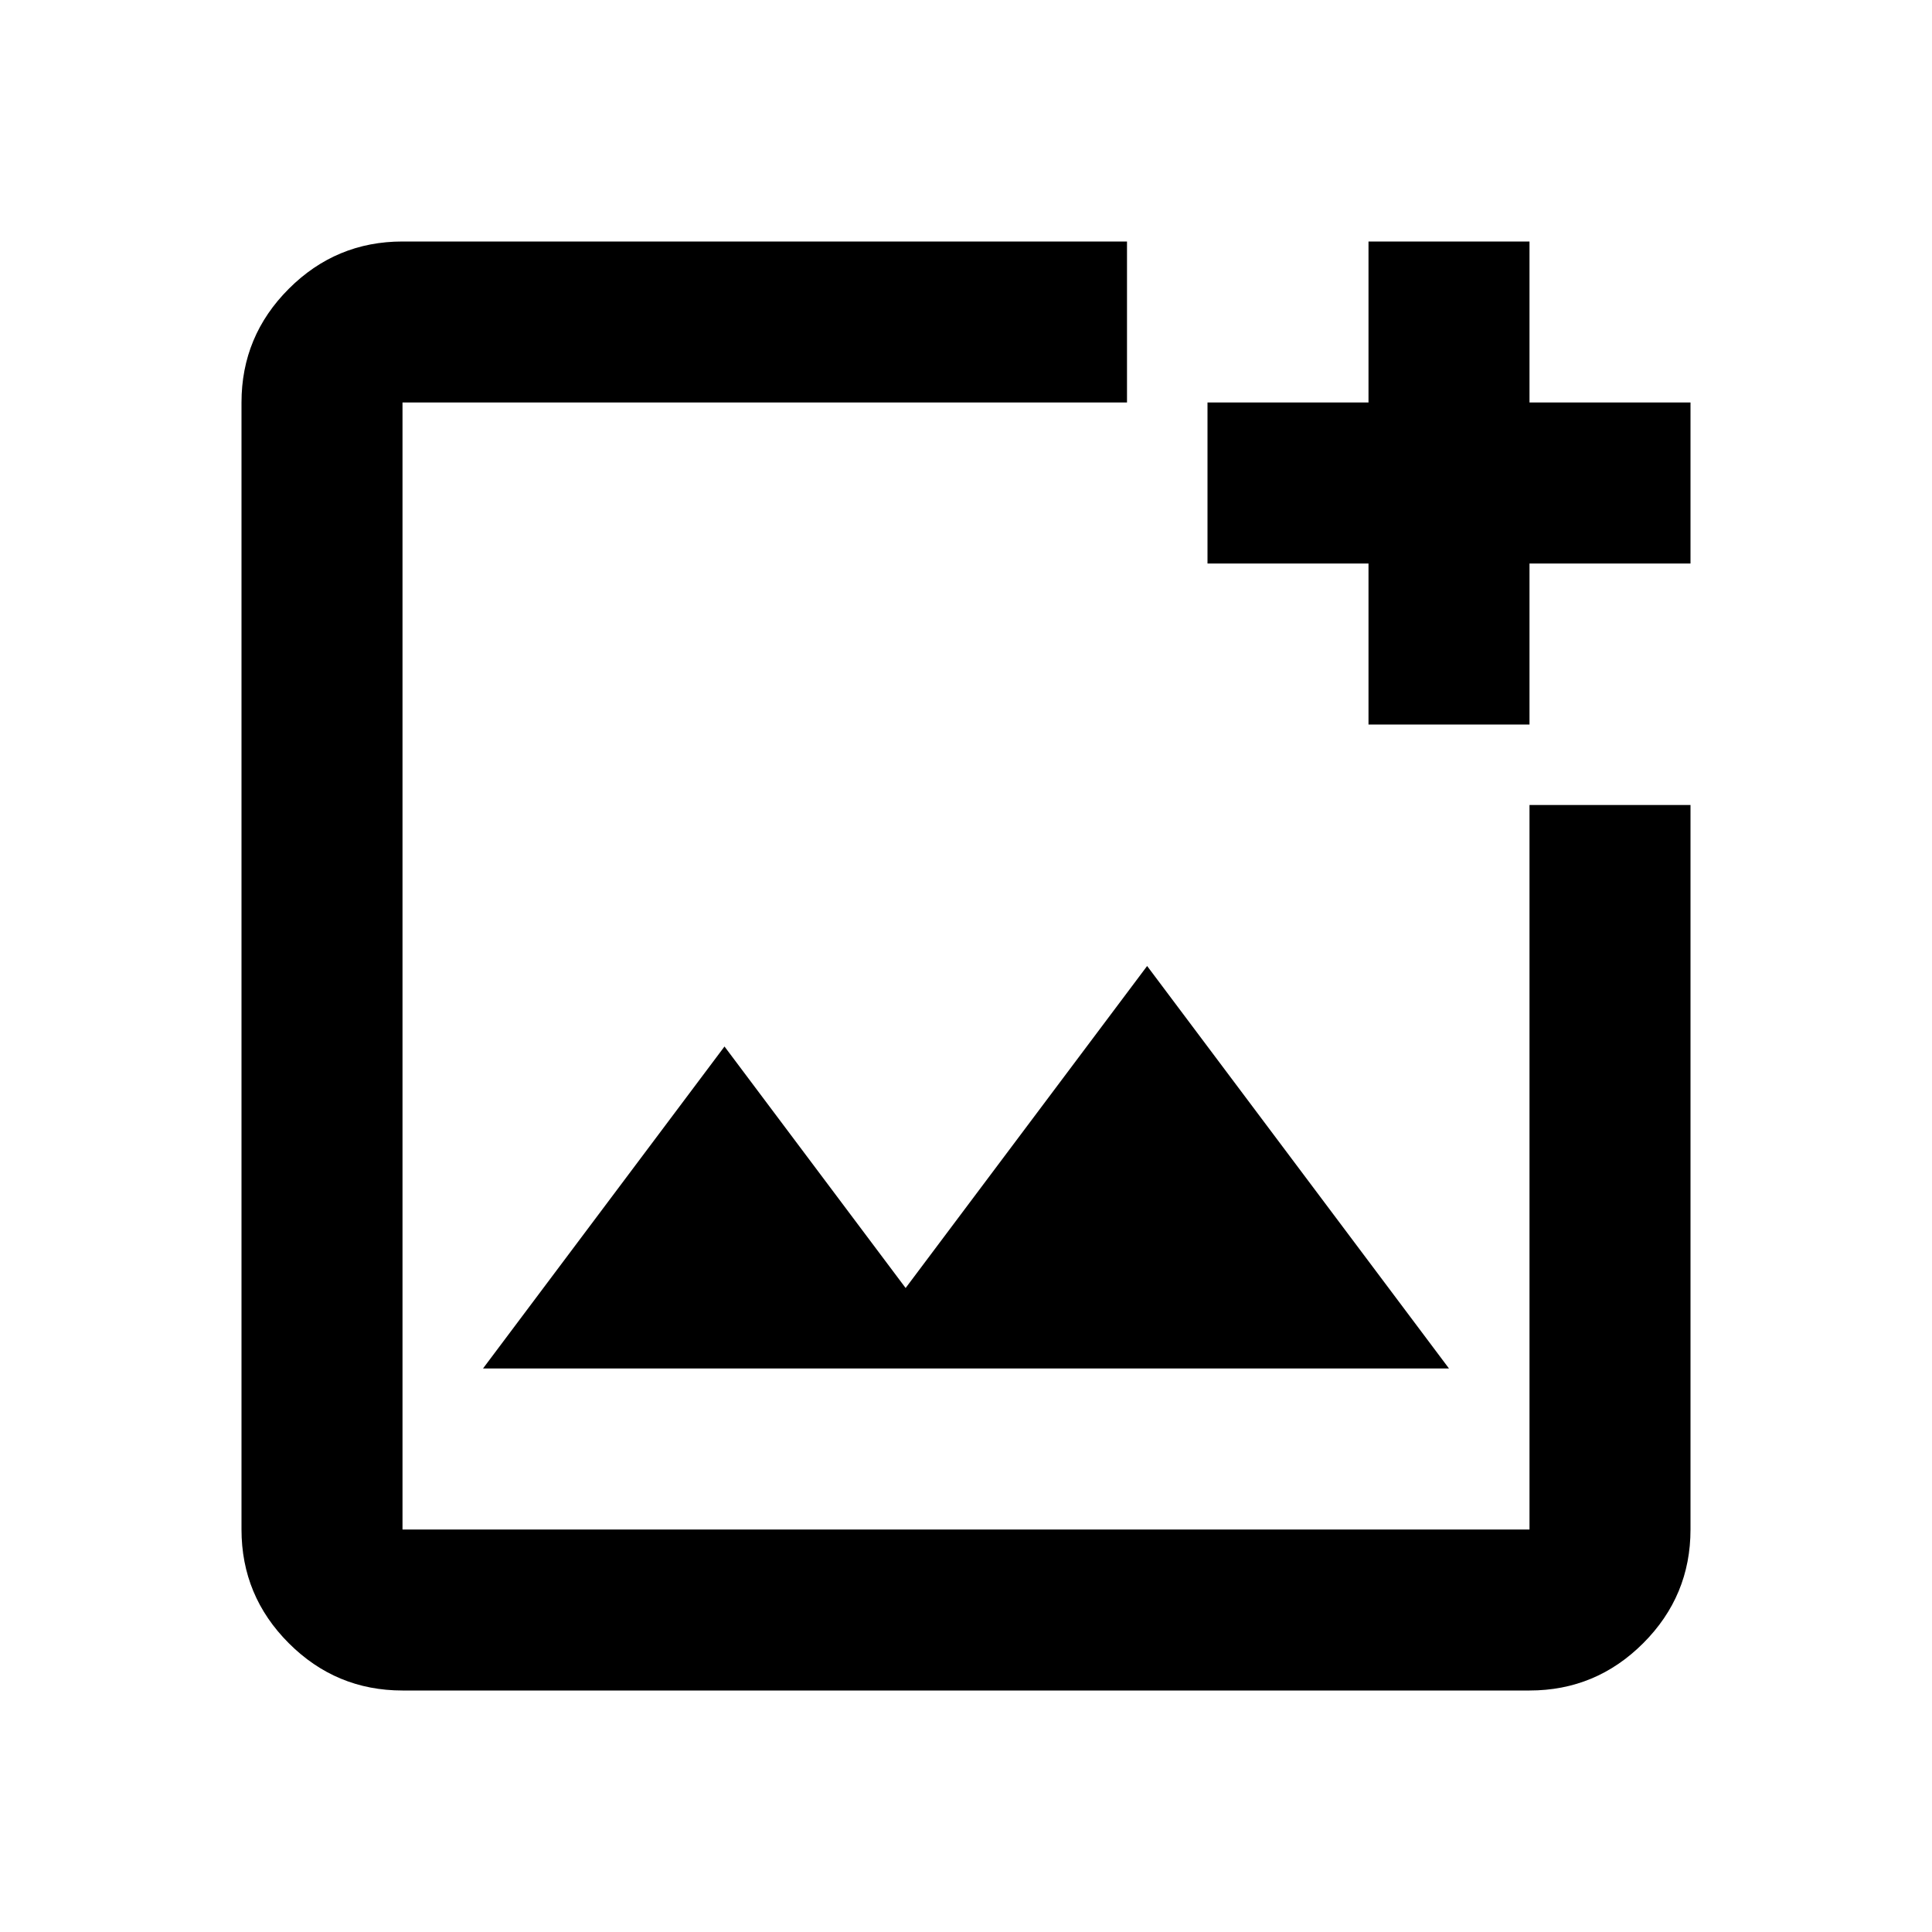
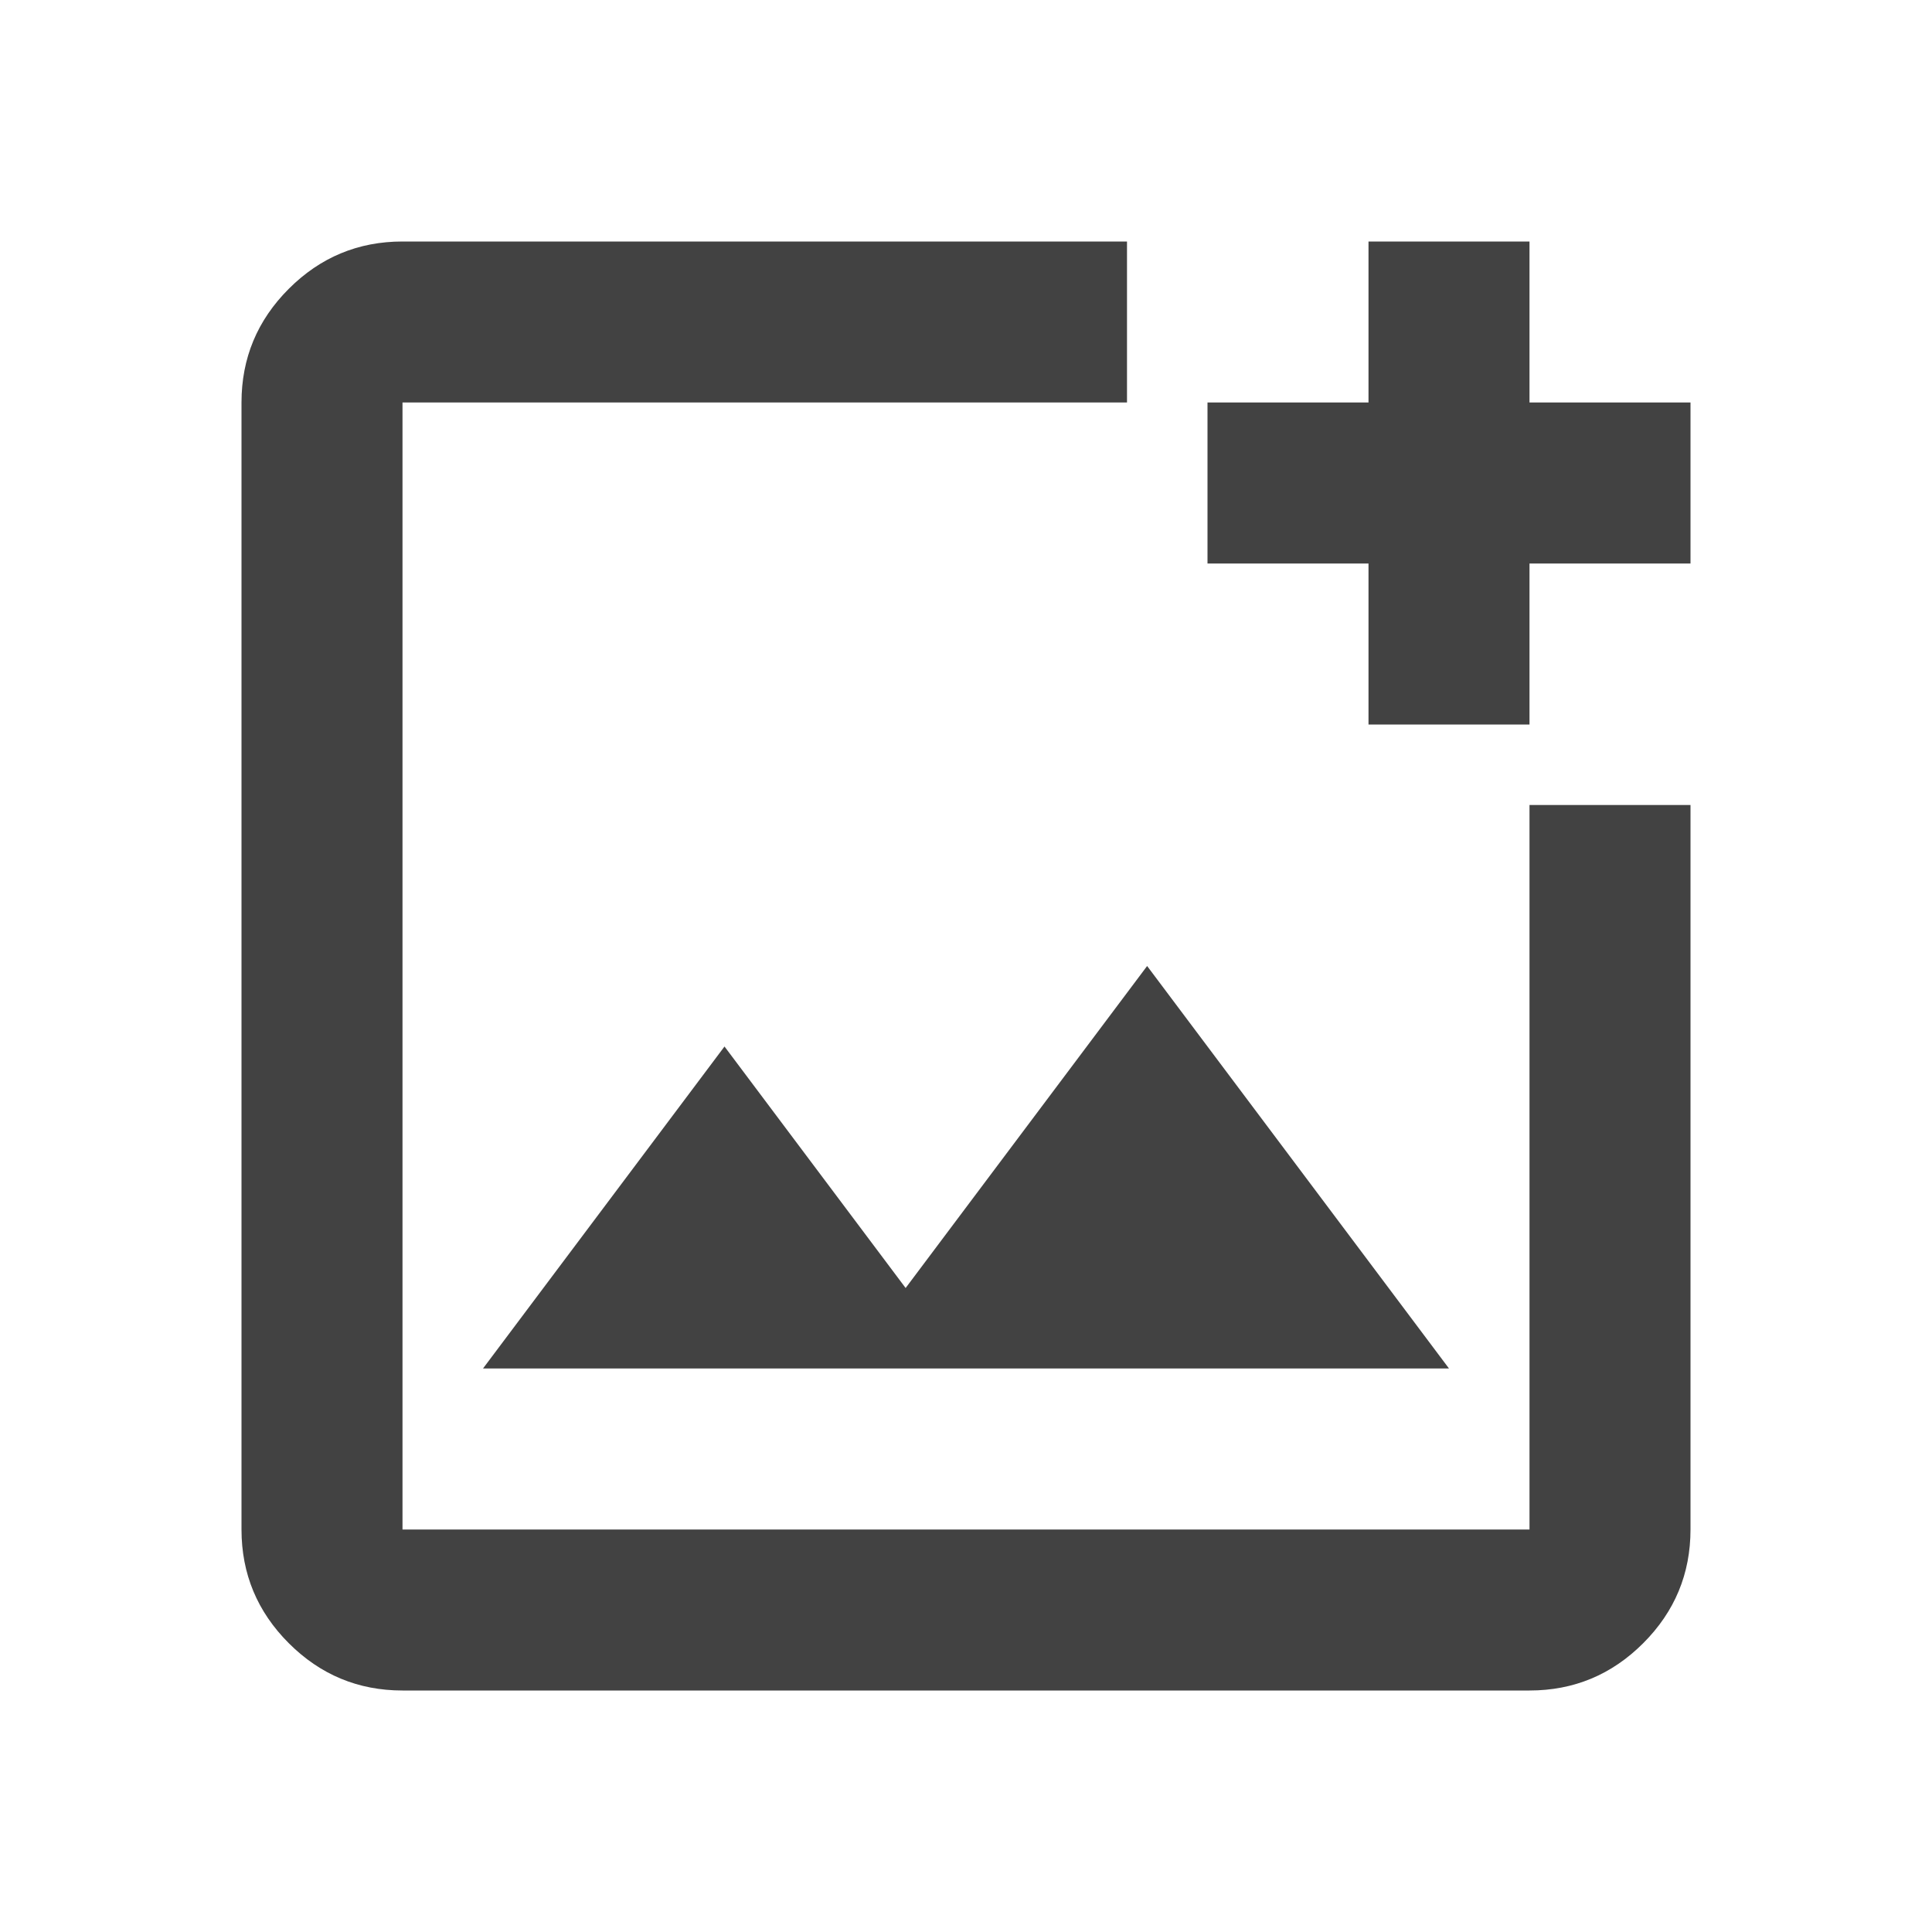
- <svg xmlns="http://www.w3.org/2000/svg" height="24" viewBox="0 -960 960 960" width="24">
-   <path d="M200-120q-33 0-56.5-23.5T120-200v-560q0-33 23.5-56.5T200-840h360v80H200v560h560v-360h80v360q0 33-23.5 56.5T760-120H200Zm480-480v-80h-80v-80h80v-80h80v80h80v80h-80v80h-80ZM240-280h480L570-480 450-320l-90-120-120 160Zm-40-480v560-560Z" />
+ <svg xmlns="http://www.w3.org/2000/svg" height="24" viewBox="0 -960 960 960" width="24" version="1.1" id="svg1">
+   <defs id="defs1" />
+   <path d="M200-120q-33 0-56.5-23.5T120-200v-560q0-33 23.5-56.5T200-840h360v80H200v560h560v-360h80v360q0 33-23.5 56.5T760-120H200Zm480-480v-80h-80v-80h80v-80h80v80h80v80h-80v80h-80ZM240-280h480L570-480 450-320l-90-120-120 160Zm-40-480v560-560Z" id="path1" style="fill:#424242;fill-opacity:1" />
</svg>
